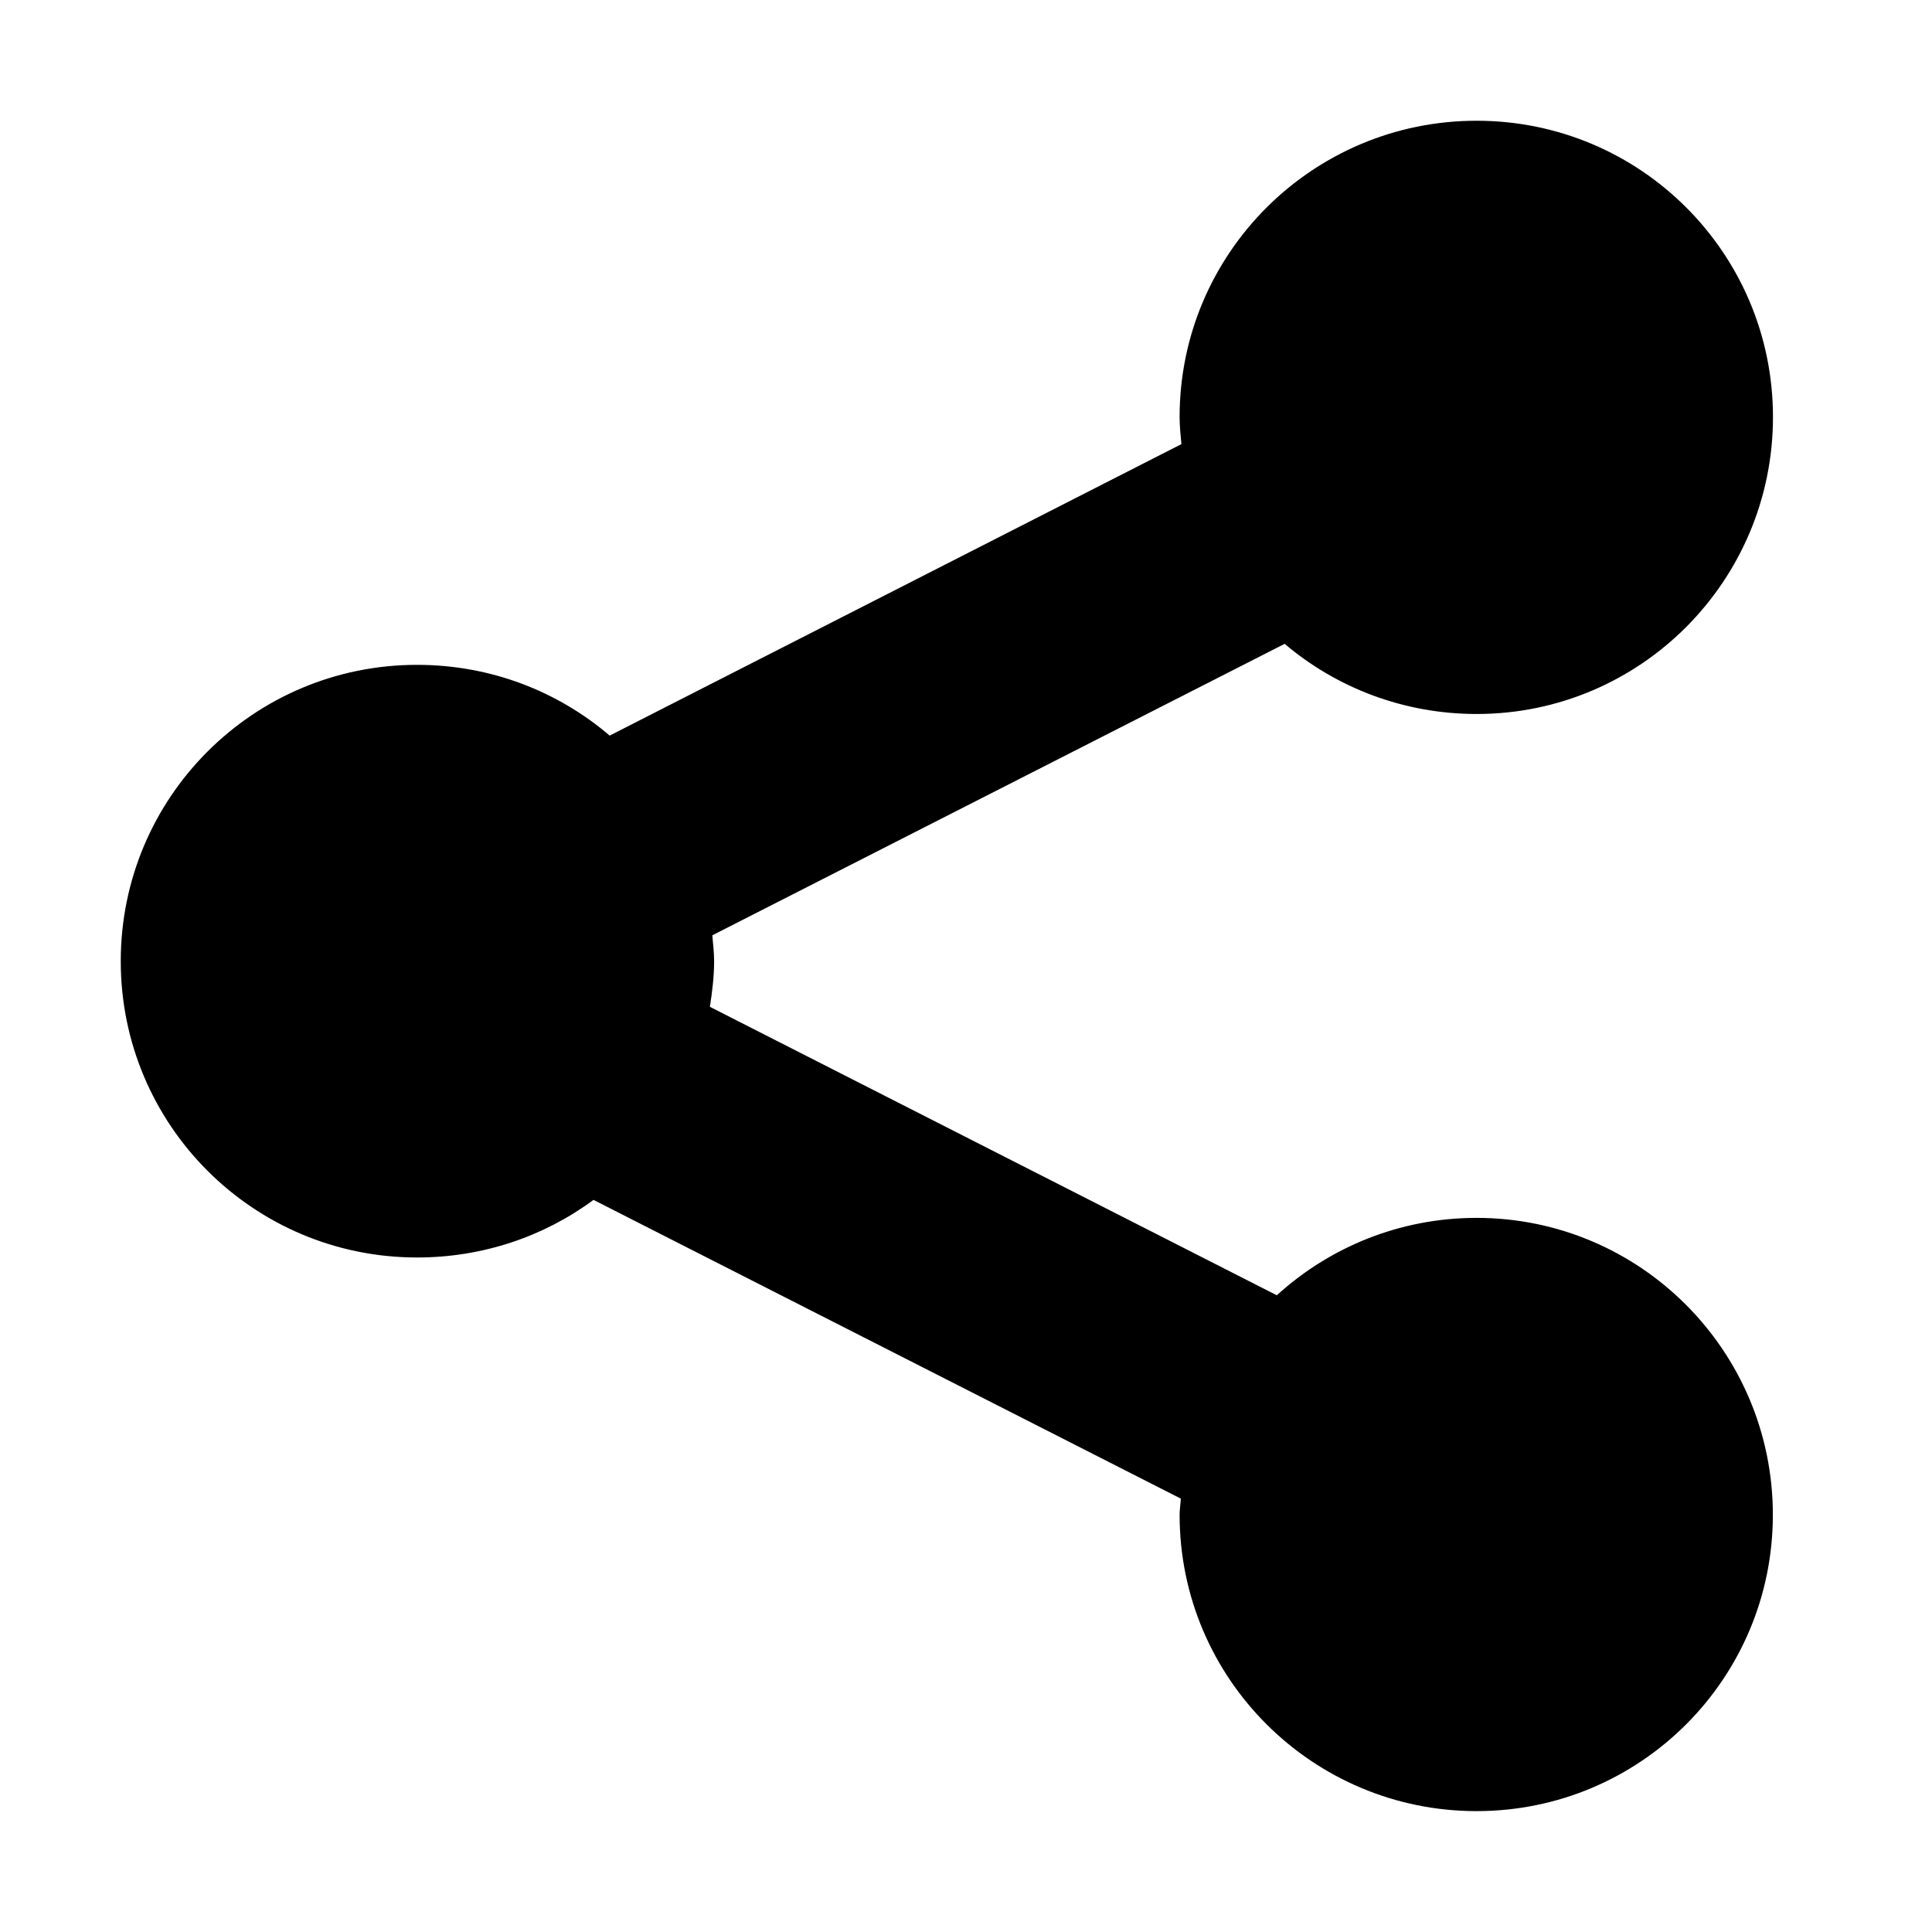
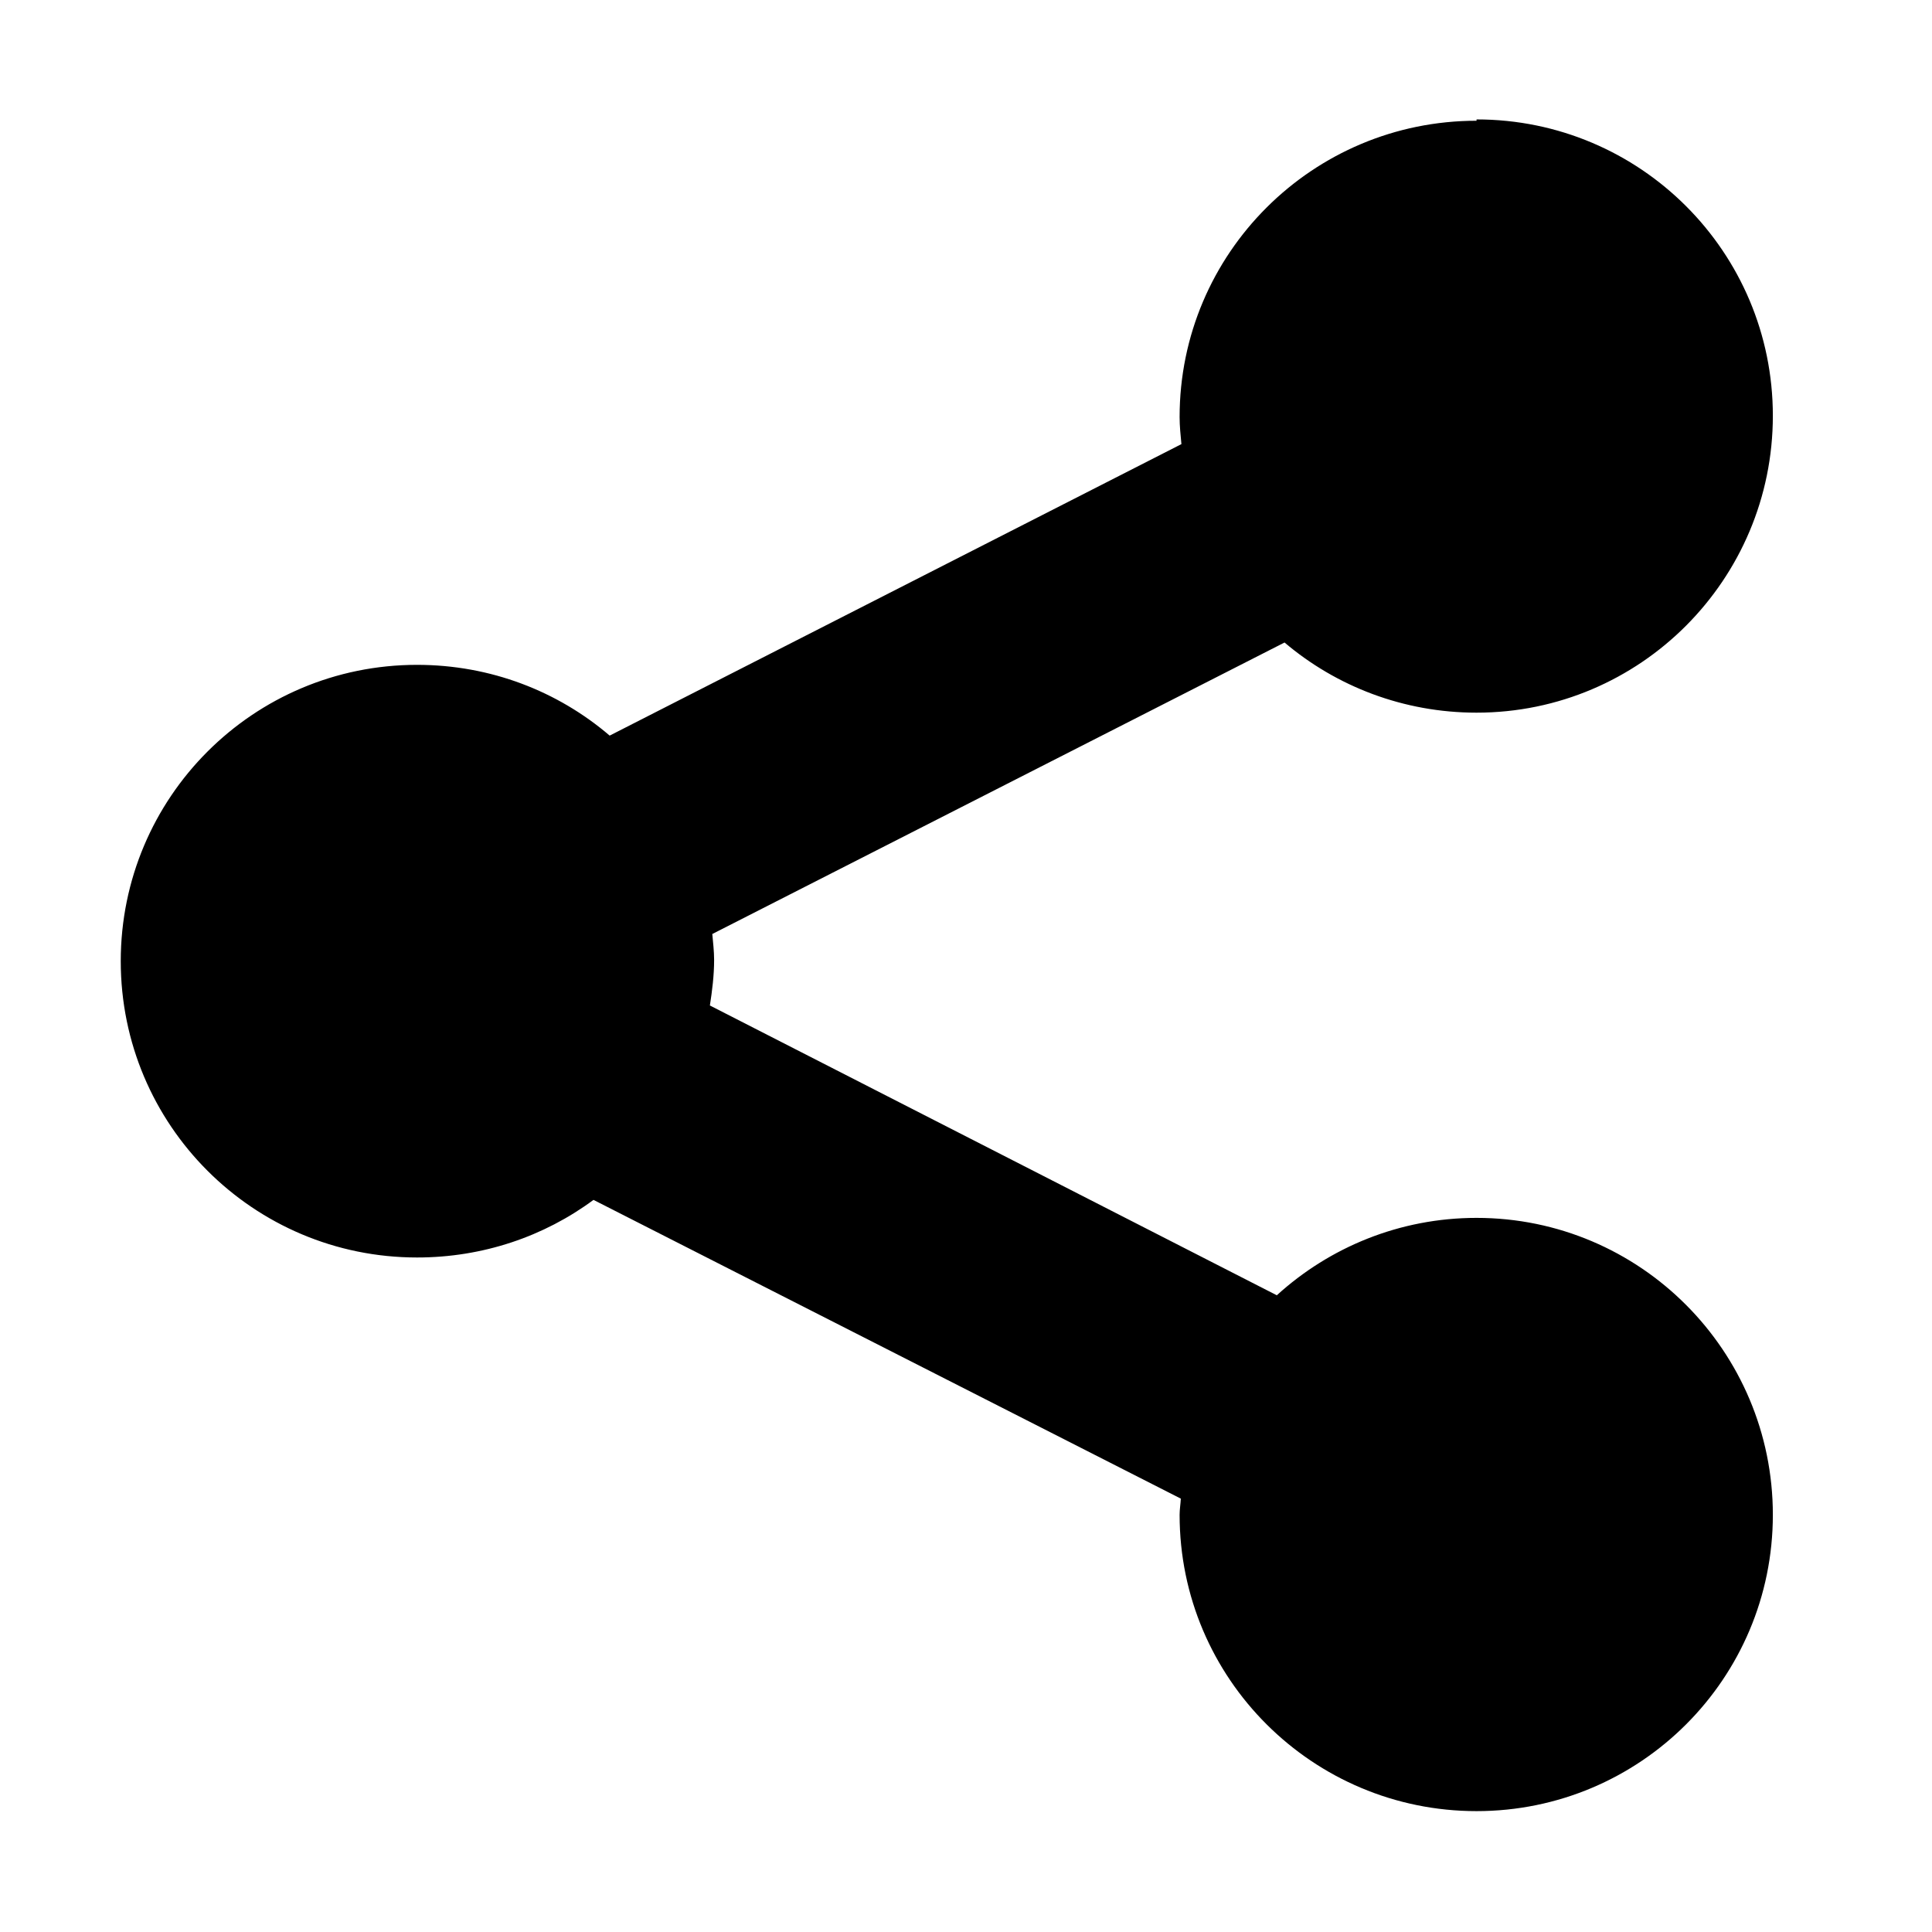
- <svg xmlns="http://www.w3.org/2000/svg" width="16" height="16" id="svg2" version="1.1">
-   <defs id="defs4" />
-   <g id="layer1" transform="translate(0,-1036.362)">
-     <path style="fill:#000000;fill-opacity:1;overflow:visible" d="m 12.228,1037.362 c -1.357,0 -2.459,1.098 -2.459,2.454 0,0.075 0.008,0.15 0.015,0.224 l -4.735,2.414 c -0.429,-0.367 -0.986,-0.586 -1.595,-0.586 -1.357,0 -2.454,1.098 -2.454,2.454 0,1.357 1.098,2.454 2.454,2.454 0.546,0 1.053,-0.175 1.461,-0.477 l 4.864,2.474 c -0.002,0.044 -0.01,0.089 -0.01,0.134 0,1.357 1.103,2.454 2.459,2.454 1.357,0 2.454,-1.098 2.454,-2.454 0,-1.357 -1.098,-2.459 -2.454,-2.459 -0.637,0 -1.218,0.244 -1.654,0.641 L 5.879,1044.7 c 0.019,-0.123 0.035,-0.249 0.035,-0.378 0,-0.072 -0.009,-0.144 -0.015,-0.214 l 4.74,-2.414 c 0.428,0.363 0.985,0.581 1.59,0.581 1.357,0 2.454,-1.103 2.454,-2.459 0,-1.357 -1.098,-2.454 -2.454,-2.454 z" id="circle54" />
+ <svg xmlns="http://www.w3.org/2000/svg" height="16" width="16" version="1.1">
+   <g transform="translate(0 -1036.4)">
+     <path d="m12.228 1037.4c-1.357 0-2.459 1.098-2.459 2.454 0 0.075 0.008 0.15 0.015 0.224l-4.735 2.414c-0.429-0.367-0.986-0.586-1.595-0.586-1.357 0-2.454 1.098-2.454 2.454 0 1.357 1.098 2.454 2.454 2.454 0.546 0 1.053-0.175 1.461-0.477l4.864 2.474c-0.002 0.044-0.01 0.089-0.01 0.134 0 1.357 1.103 2.454 2.459 2.454s2.454-1.098 2.454-2.454-1.098-2.459-2.454-2.459c-0.637 0-1.218 0.244-1.654 0.641l-4.695-2.4c0.019-0.123 0.035-0.249 0.035-0.378 0-0.072-0.009-0.144-0.015-0.214l4.739-2.414c0.428 0.363 0.985 0.581 1.59 0.581 1.357 0 2.454-1.103 2.454-2.459s-1.098-2.454-2.454-2.454z" />
  </g>
</svg>
